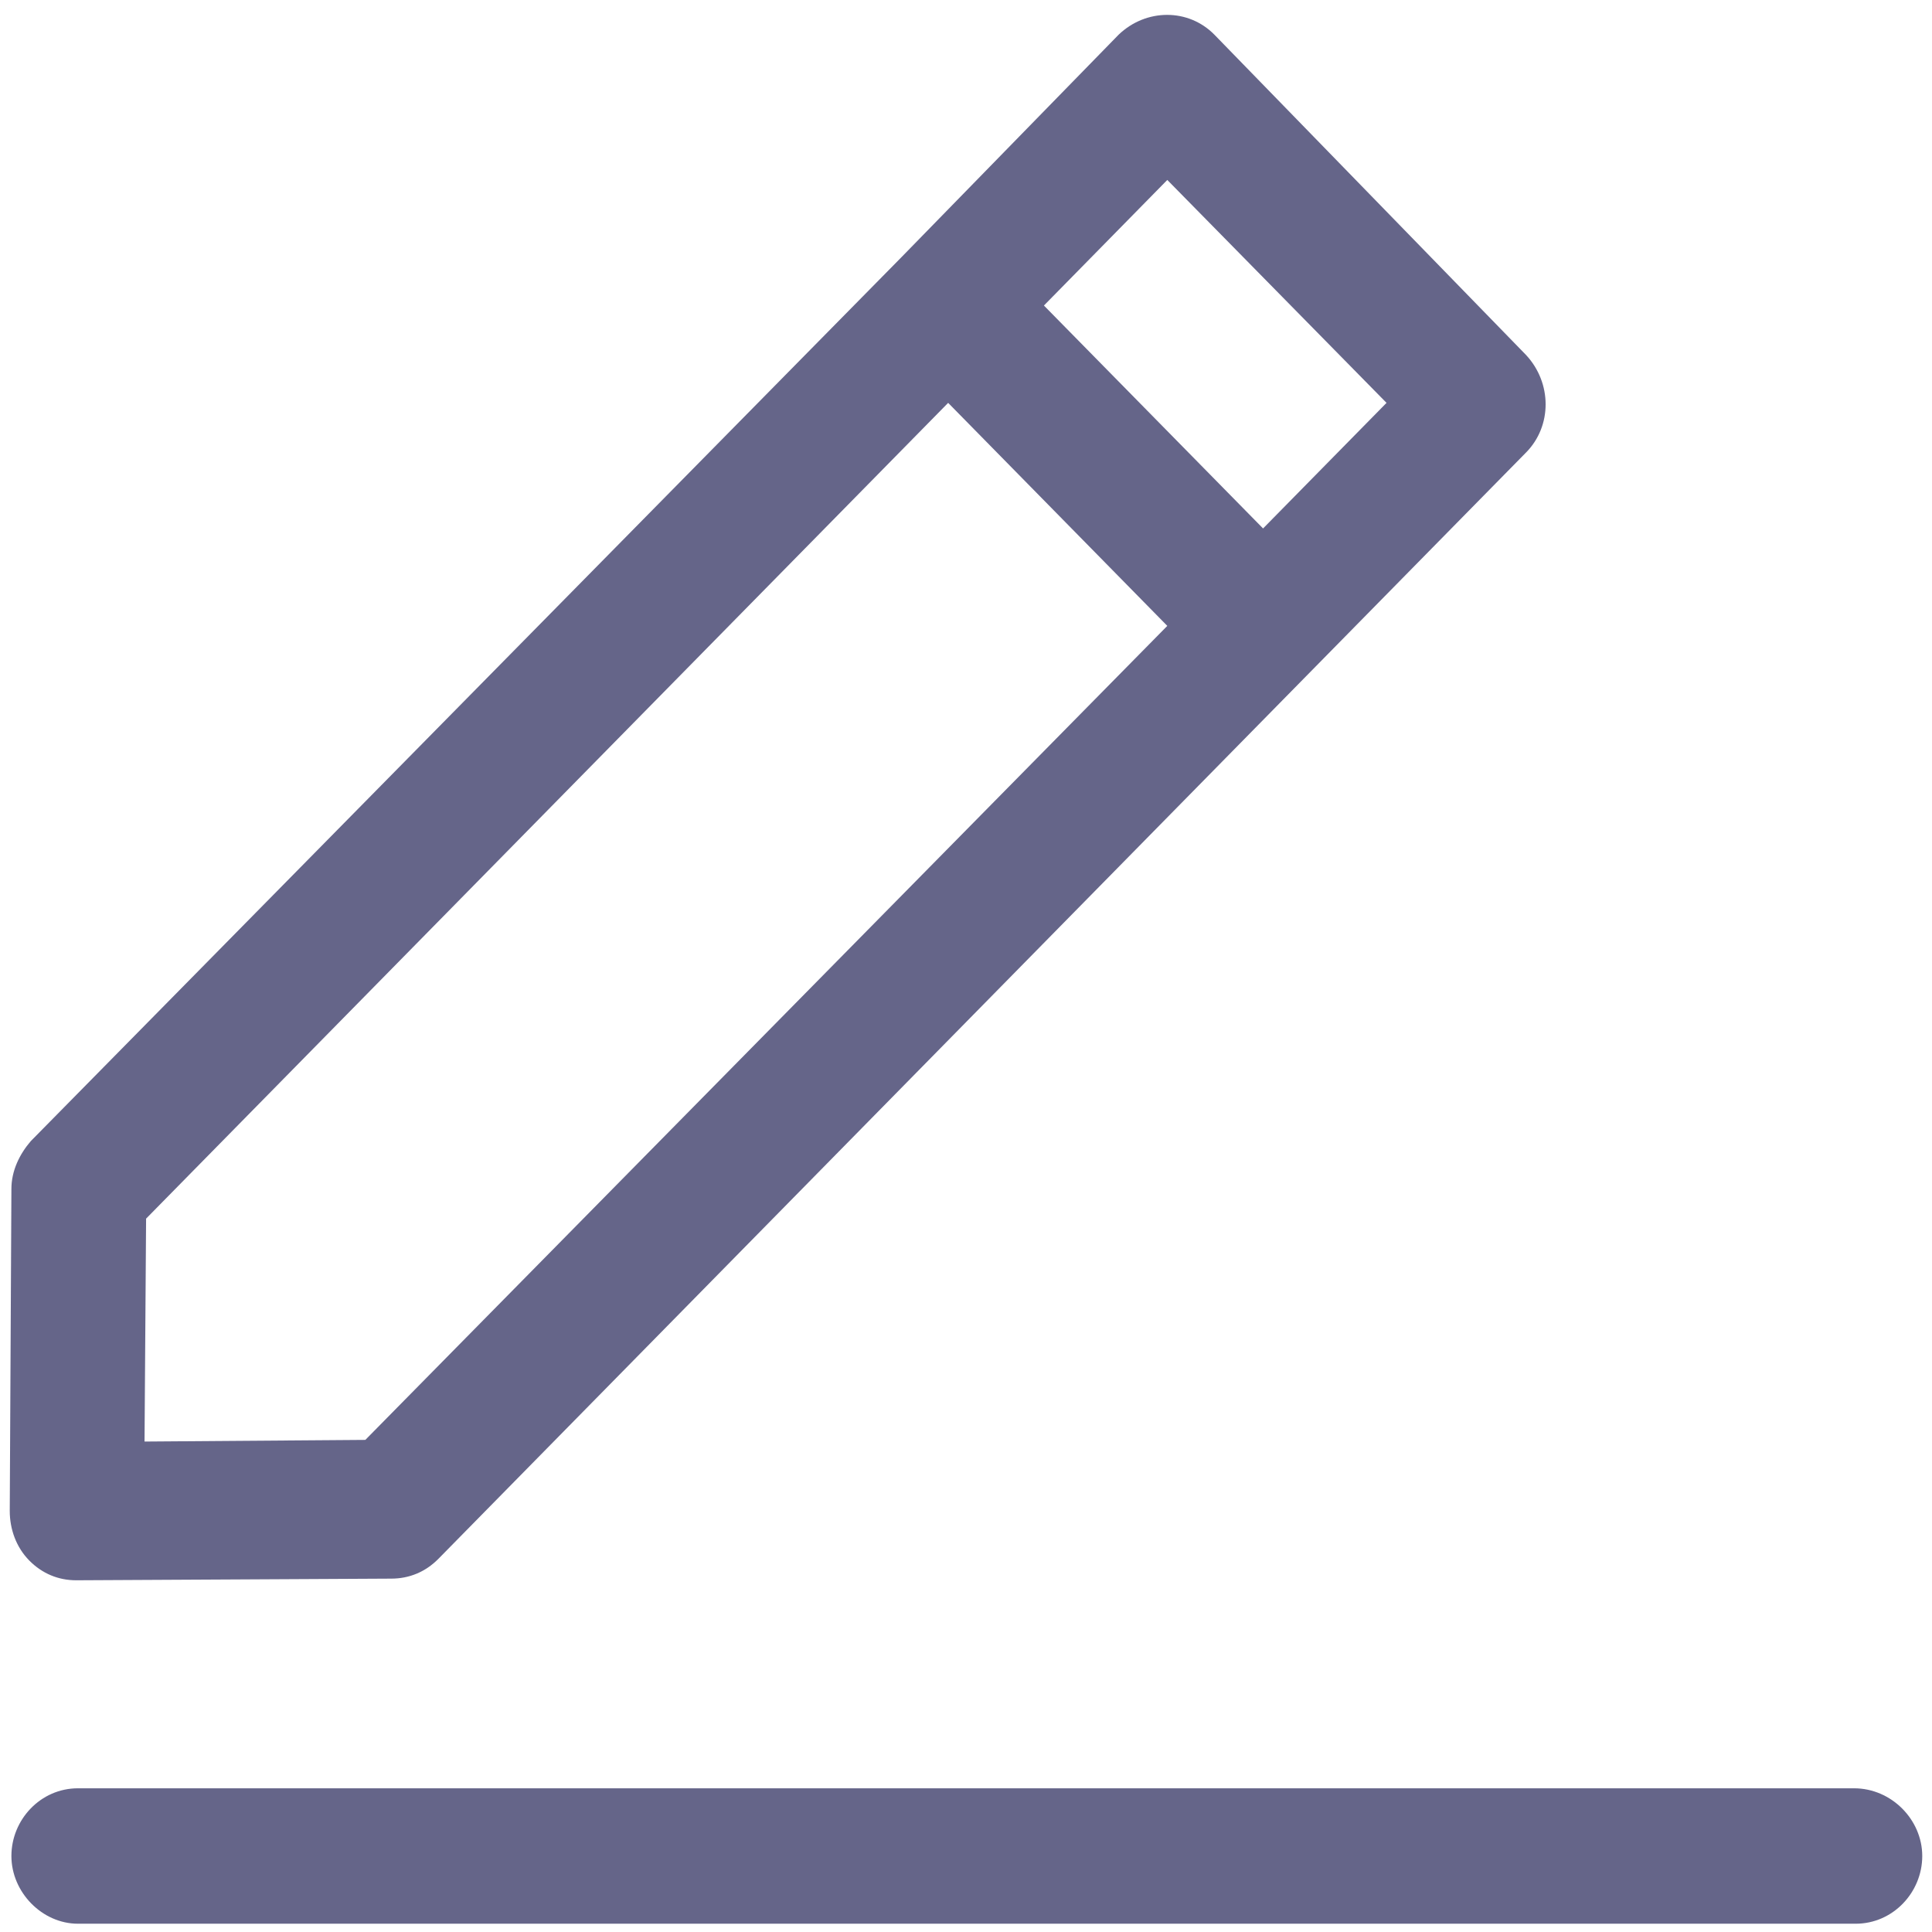
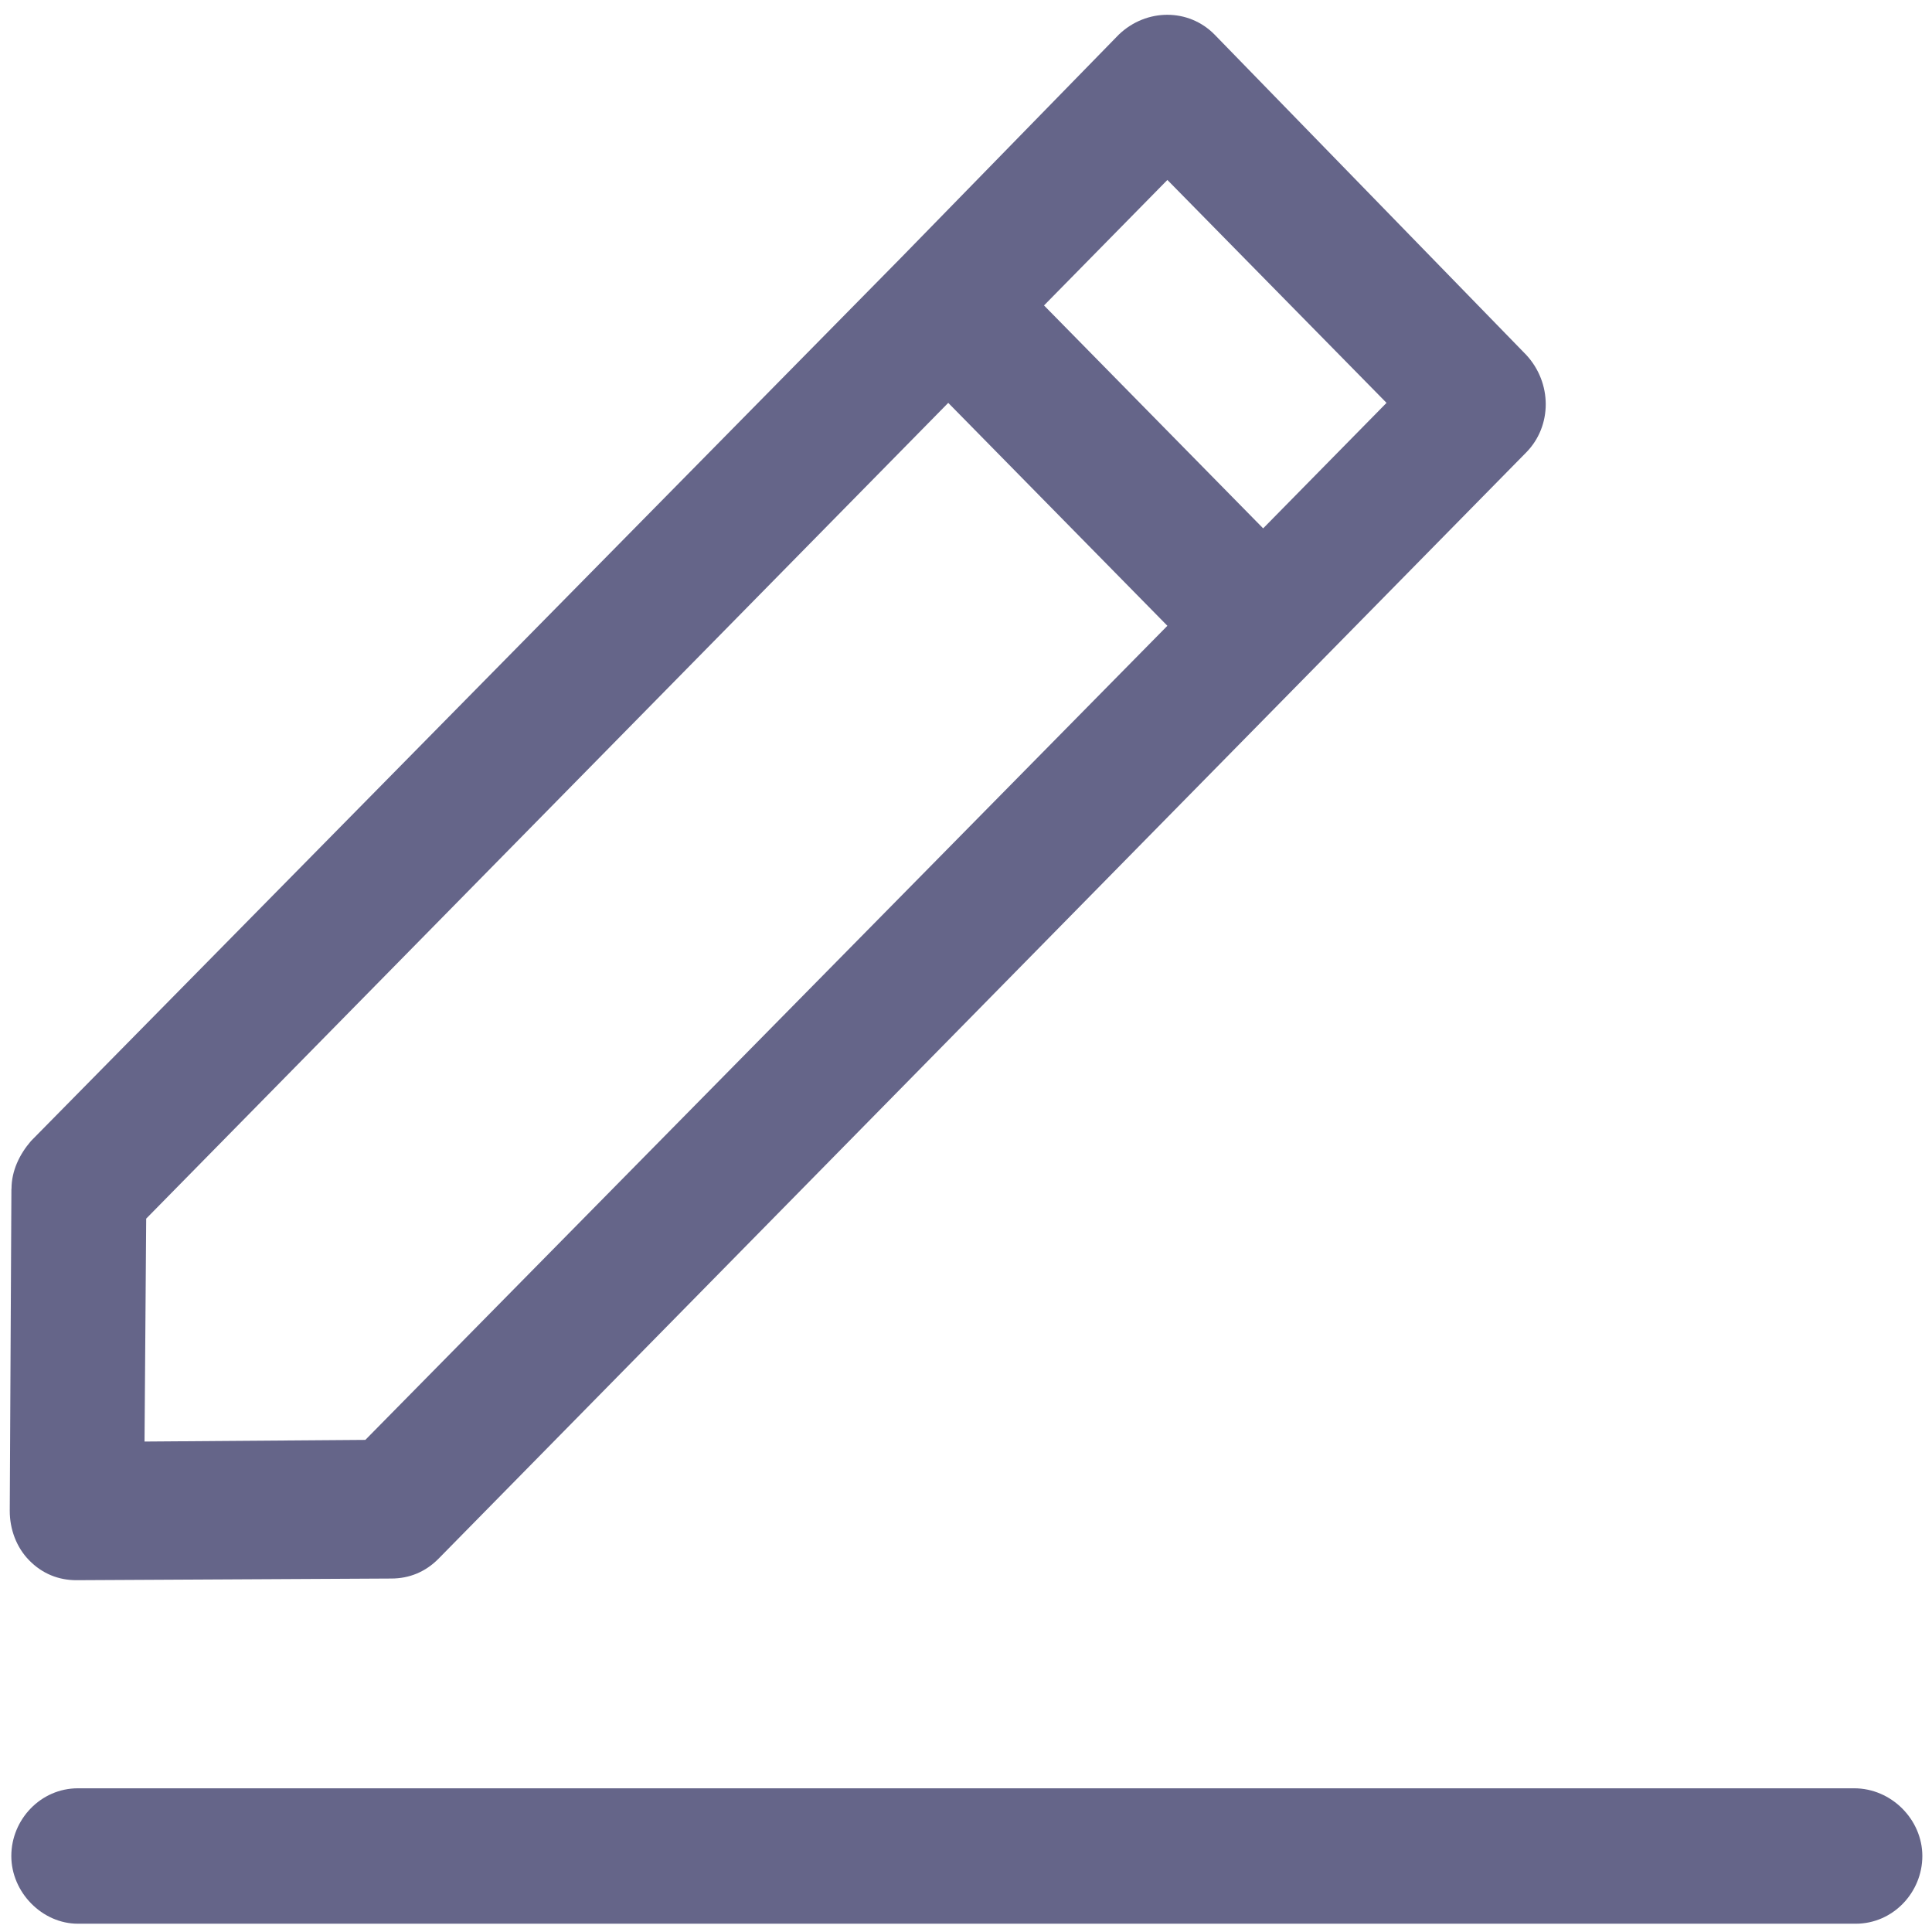
- <svg xmlns="http://www.w3.org/2000/svg" width="21px" height="21px" viewBox="0 0 21 21" version="1.1">
-   <defs />
-   <g id="Page-1" stroke="none" stroke-width="1" fill="none" fill-rule="evenodd">
-     <g id="Profile" transform="translate(-472, -854)" fill="#656589">
-       <g id="edit" transform="translate(472, 854)">
-         <g id="Group">
-           <path d="M20.153,19.438 L0.847,19.438 C0.441,19.438 0.124,19.779 0.124,20.174 C0.124,20.569 0.459,20.91 0.847,20.91 L20.171,20.91 C20.576,20.91 20.894,20.569 20.894,20.174 C20.894,19.779 20.559,19.438 20.153,19.438 L20.153,19.438 Z" id="Shape" />
-           <path d="M0.124,12.923 L0.106,16.423 C0.106,16.621 0.176,16.818 0.318,16.962 C0.459,17.105 0.635,17.177 0.829,17.177 L4.253,17.159 C4.447,17.159 4.624,17.087 4.765,16.944 L16.588,4.918 C16.871,4.631 16.871,4.164 16.588,3.859 L13.2,0.377 C12.918,0.09 12.459,0.09 12.159,0.377 L9.794,2.8 L0.335,12.403 C0.212,12.546 0.124,12.726 0.124,12.923 L0.124,12.923 Z M12.688,1.956 L15.071,4.379 L13.729,5.744 L11.347,3.321 L12.688,1.956 L12.688,1.956 Z M1.588,13.246 L10.306,4.379 L12.688,6.803 L3.971,15.651 L1.571,15.669 L1.588,13.246 L1.588,13.246 Z" id="Shape" />
-         </g>
+ <svg xmlns="http://www.w3.org/2000/svg" version="1.1" viewBox="0 0 21 21">
+   <g fill="none" fill-rule="evenodd">
+     <g transform="translate(-472 -854)" fill="#656589">
+       <g transform="translate(472 854)">
+         <path d="m20.153 19.438h-19.306c-0.406 0-0.724 0.341-0.724 0.736s0.335 0.736 0.724 0.736h19.324c0.406 0 0.724-0.341 0.724-0.736s-0.335-0.736-0.741-0.736z" />
+         <path d="m0.124 12.923l-0.018 3.5c0 0.197 0.071 0.395 0.212 0.538 0.141 0.144 0.318 0.215 0.512 0.215l3.424-0.018c0.194 0 0.371-0.072 0.512-0.215l11.824-12.026c0.282-0.287 0.282-0.754 0-1.059l-3.388-3.482c-0.282-0.287-0.741-0.287-1.041 0l-2.365 2.423-9.459 9.603c-0.124 0.144-0.212 0.323-0.212 0.521zm12.565-10.967l2.382 2.423-1.341 1.364-2.382-2.423 1.341-1.364zm-11.1 11.29l8.718-8.867 2.382 2.423-8.718 8.849-2.4 0.018 0.018-2.423z" />
      </g>
    </g>
  </g>
</svg>
